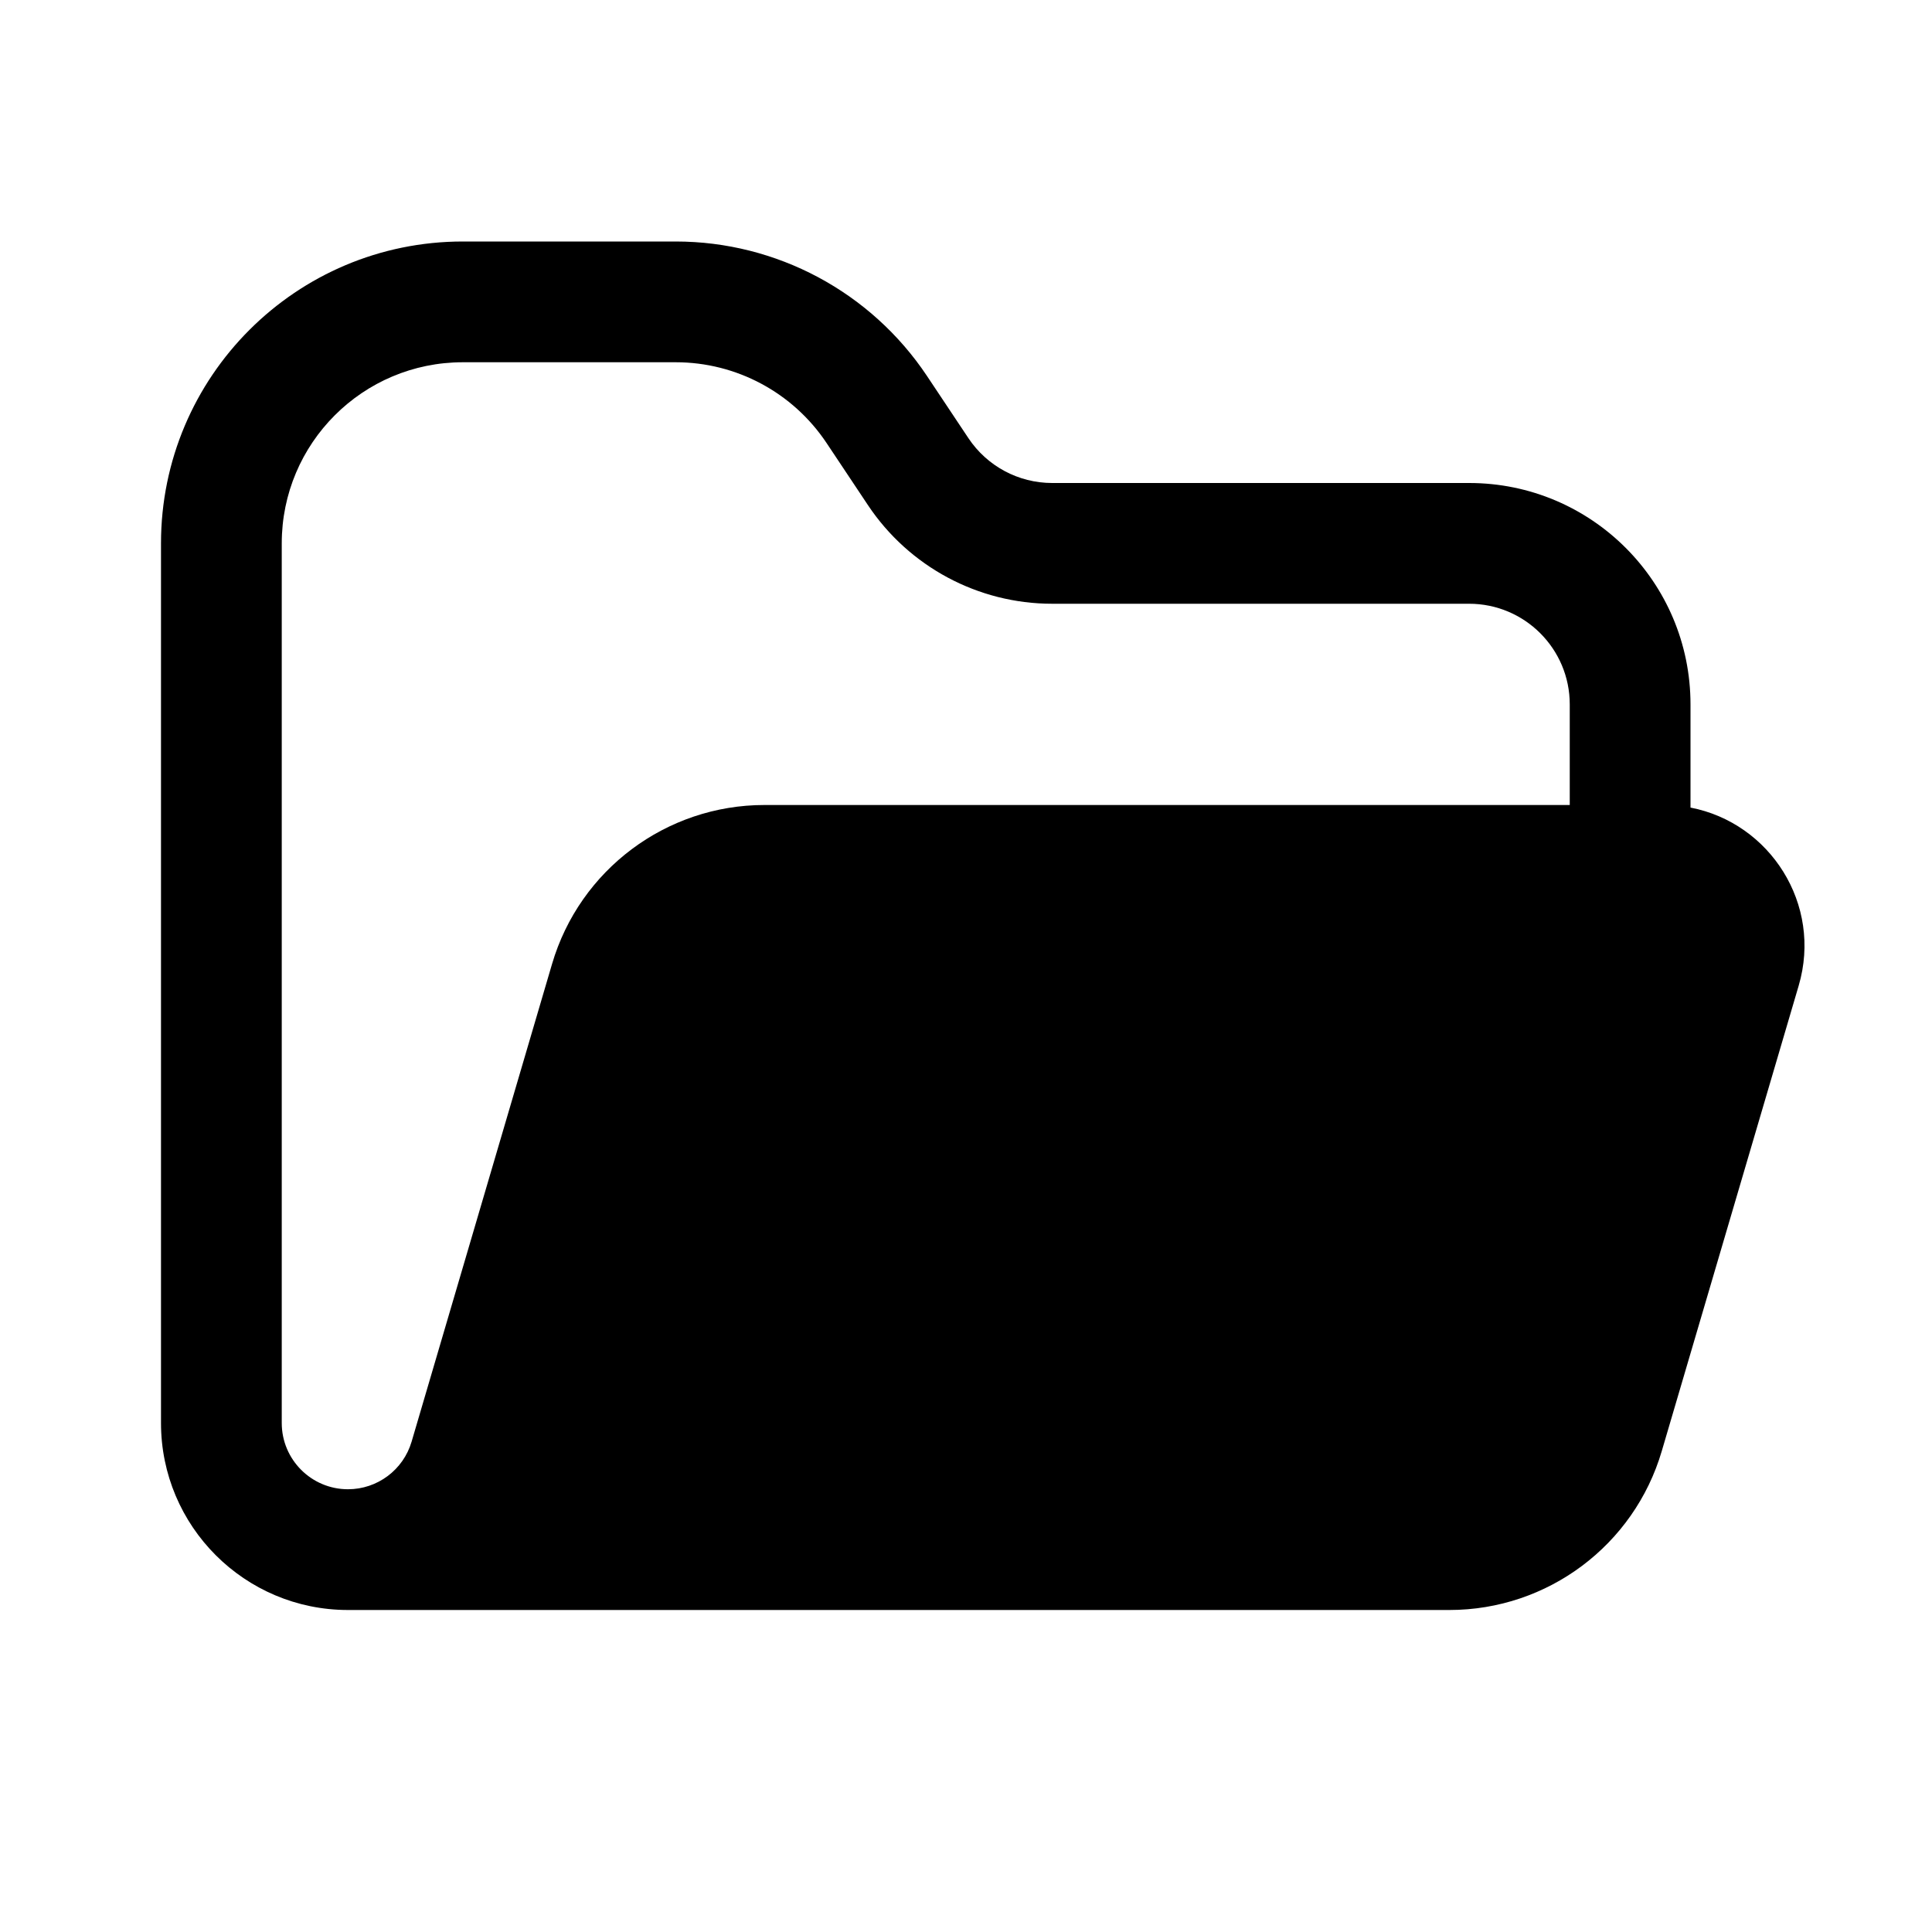
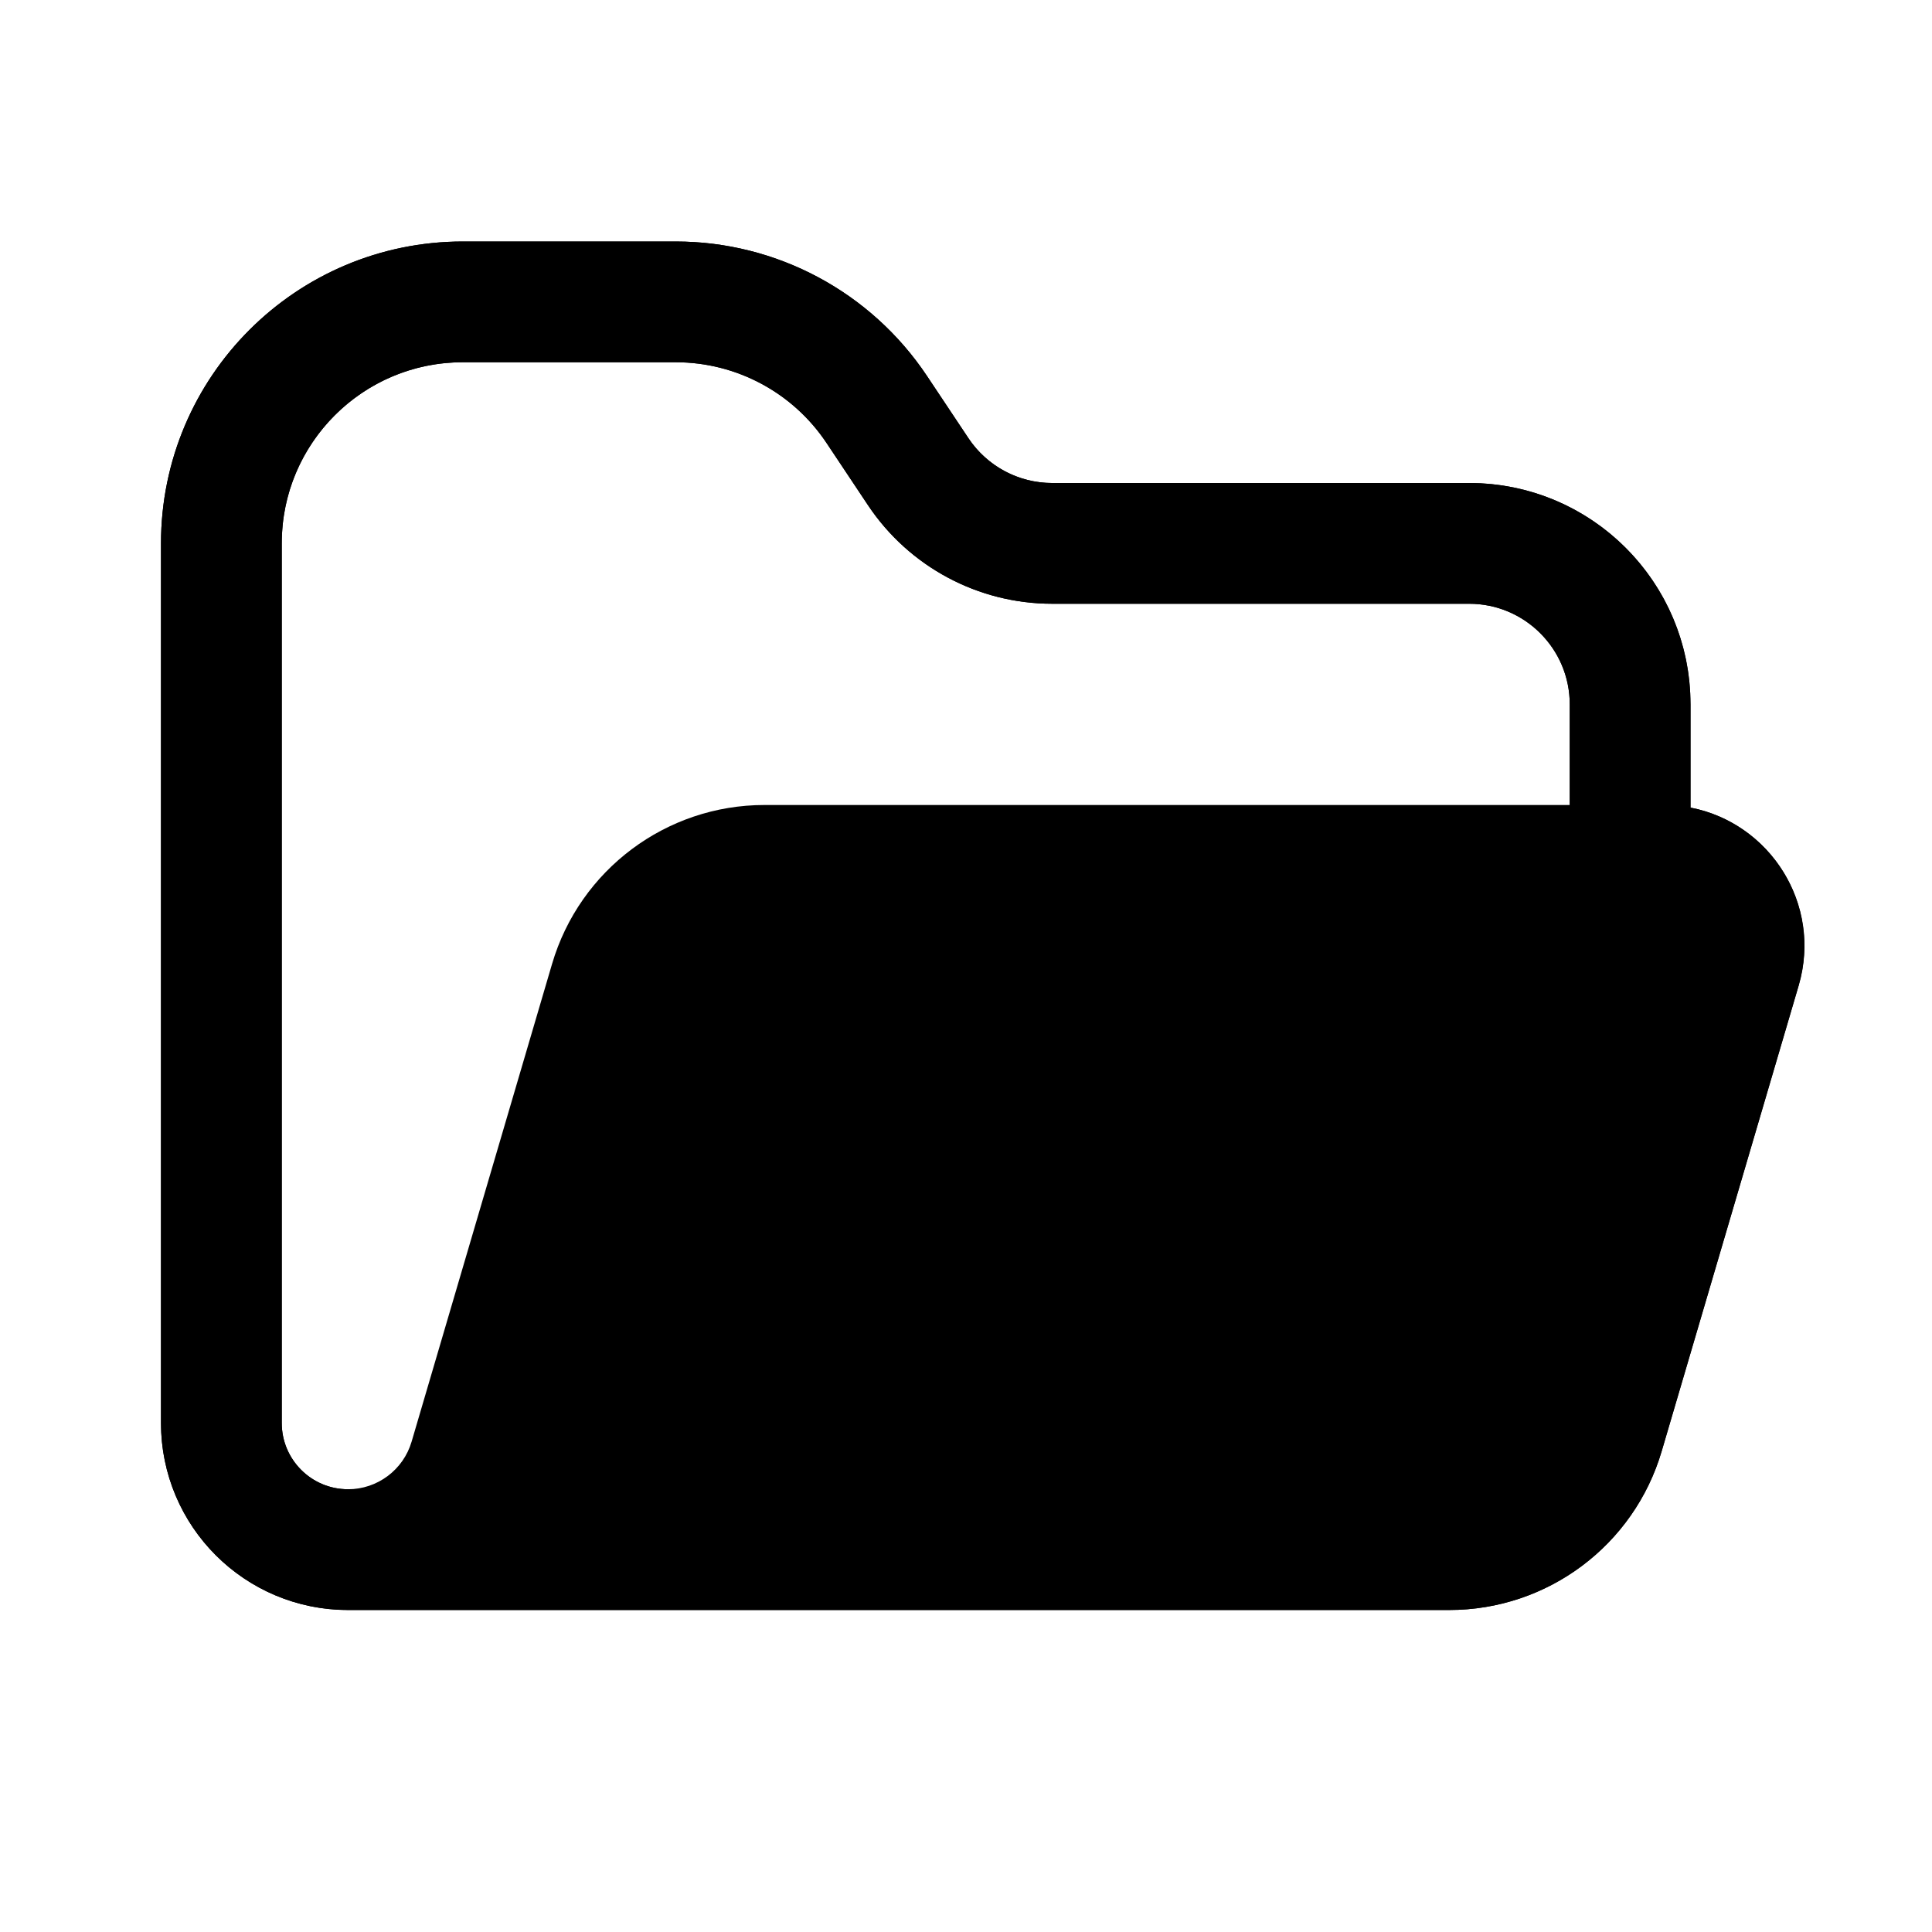
<svg xmlns="http://www.w3.org/2000/svg" width="24" height="24" viewBox="0 0 24 24" fill="none">
  <path fill-rule="evenodd" clip-rule="evenodd" d="M5.75 3C3.679 3 2 4.679 2 6.75V17.677C2 18.96 3.04 20 4.323 20H18.005C19.225 20 20.299 19.196 20.643 18.026L22.344 12.244C22.641 11.233 21.987 10.222 21 10.032V8.75C21 7.231 19.769 6 18.25 6H13.07C12.652 6 12.262 5.791 12.03 5.443L11.515 4.67C10.819 3.627 9.648 3 8.394 3H5.75ZM19.5 10V8.75C19.5 8.06 18.94 7.5 18.25 7.5H13.07C12.151 7.5 11.292 7.04 10.782 6.275L10.267 5.502C9.849 4.876 9.147 4.5 8.394 4.5H5.75C4.507 4.5 3.5 5.507 3.5 6.75V17.677C3.5 18.131 3.868 18.5 4.323 18.5C4.688 18.5 5.01 18.259 5.113 17.909L6.858 11.974C7.202 10.804 8.277 10 9.496 10H19.5Z" fill="black" />
+   <path d="M5.75 3.75H8.394C9.398 3.75 10.334 4.251 10.891 5.086L11.406 5.859C11.777 6.416 12.402 6.75 13.07 6.75H18.25C19.355 6.75 20.25 7.645 20.25 8.75V10.75H20.663C21.331 10.75 21.811 11.392 21.623 12.032L19.922 17.814C19.672 18.666 18.891 19.25 18.003 19.25H4.323C3.454 19.25 2.75 18.546 2.75 17.677V6.75C2.75 5.093 4.093 3.75 5.75 3.75Z" stroke="black" stroke-width="1.5" stroke-linecap="round" stroke-linejoin="round" />
</svg>
